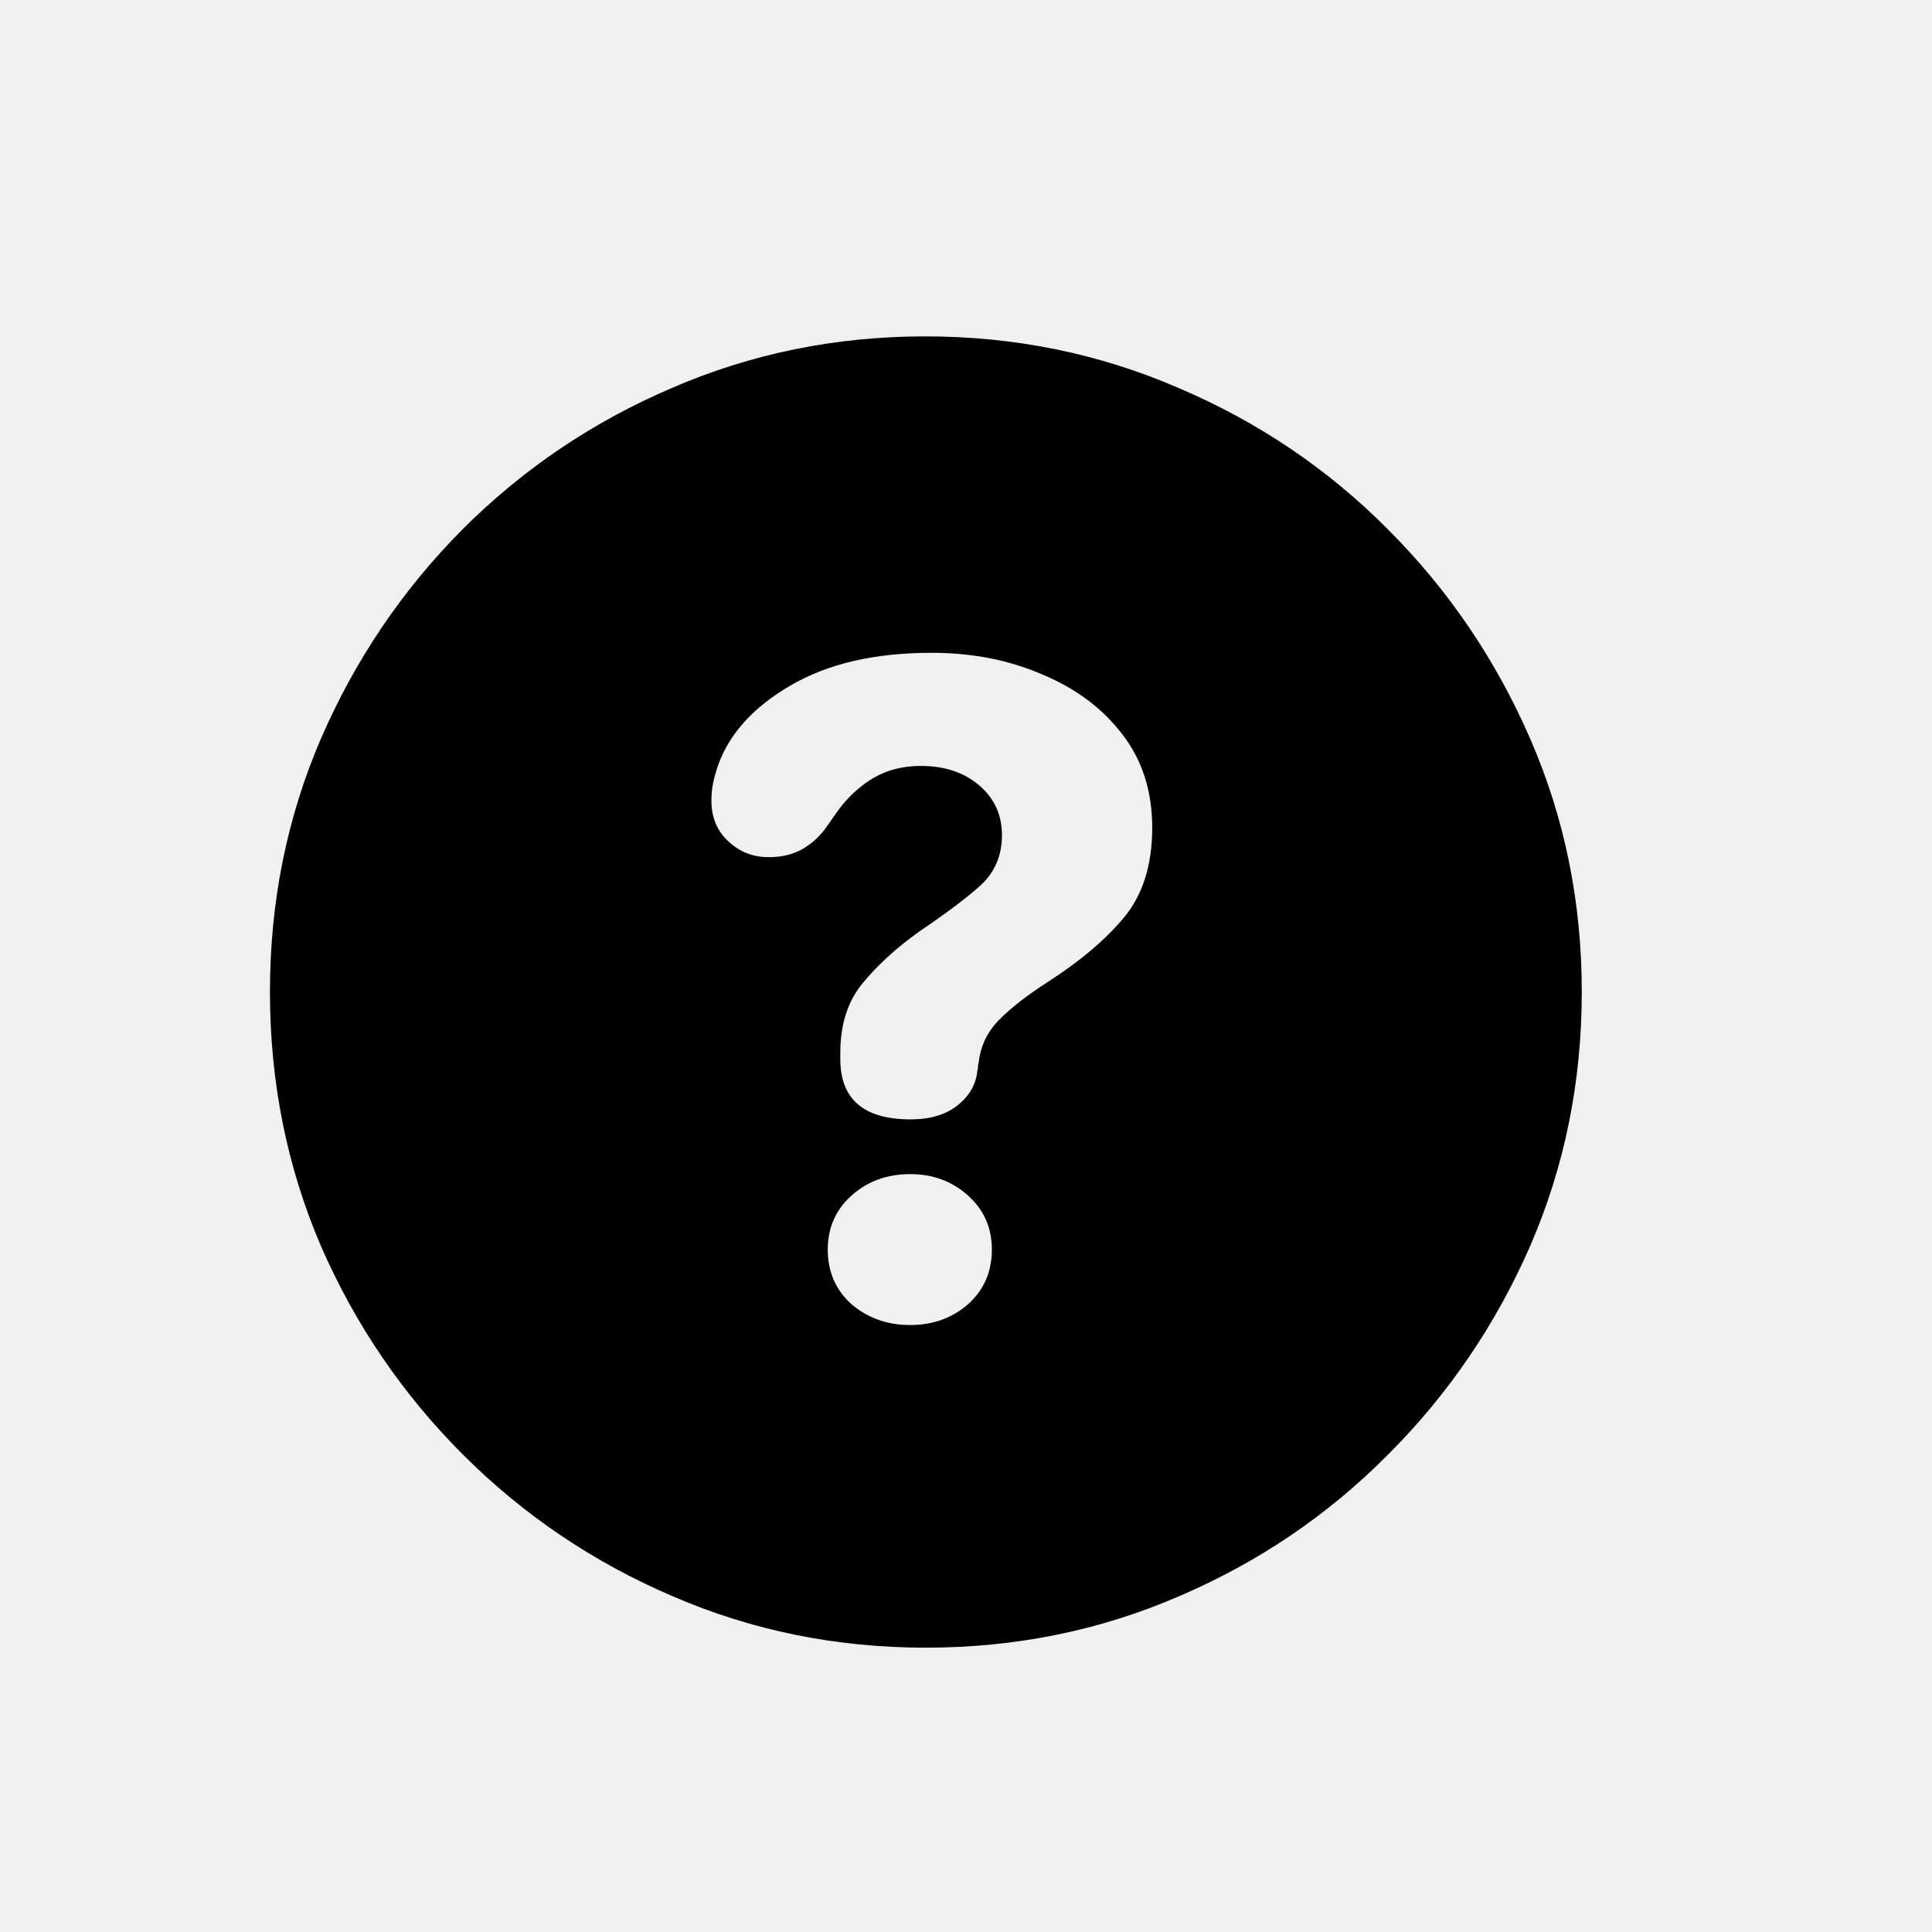
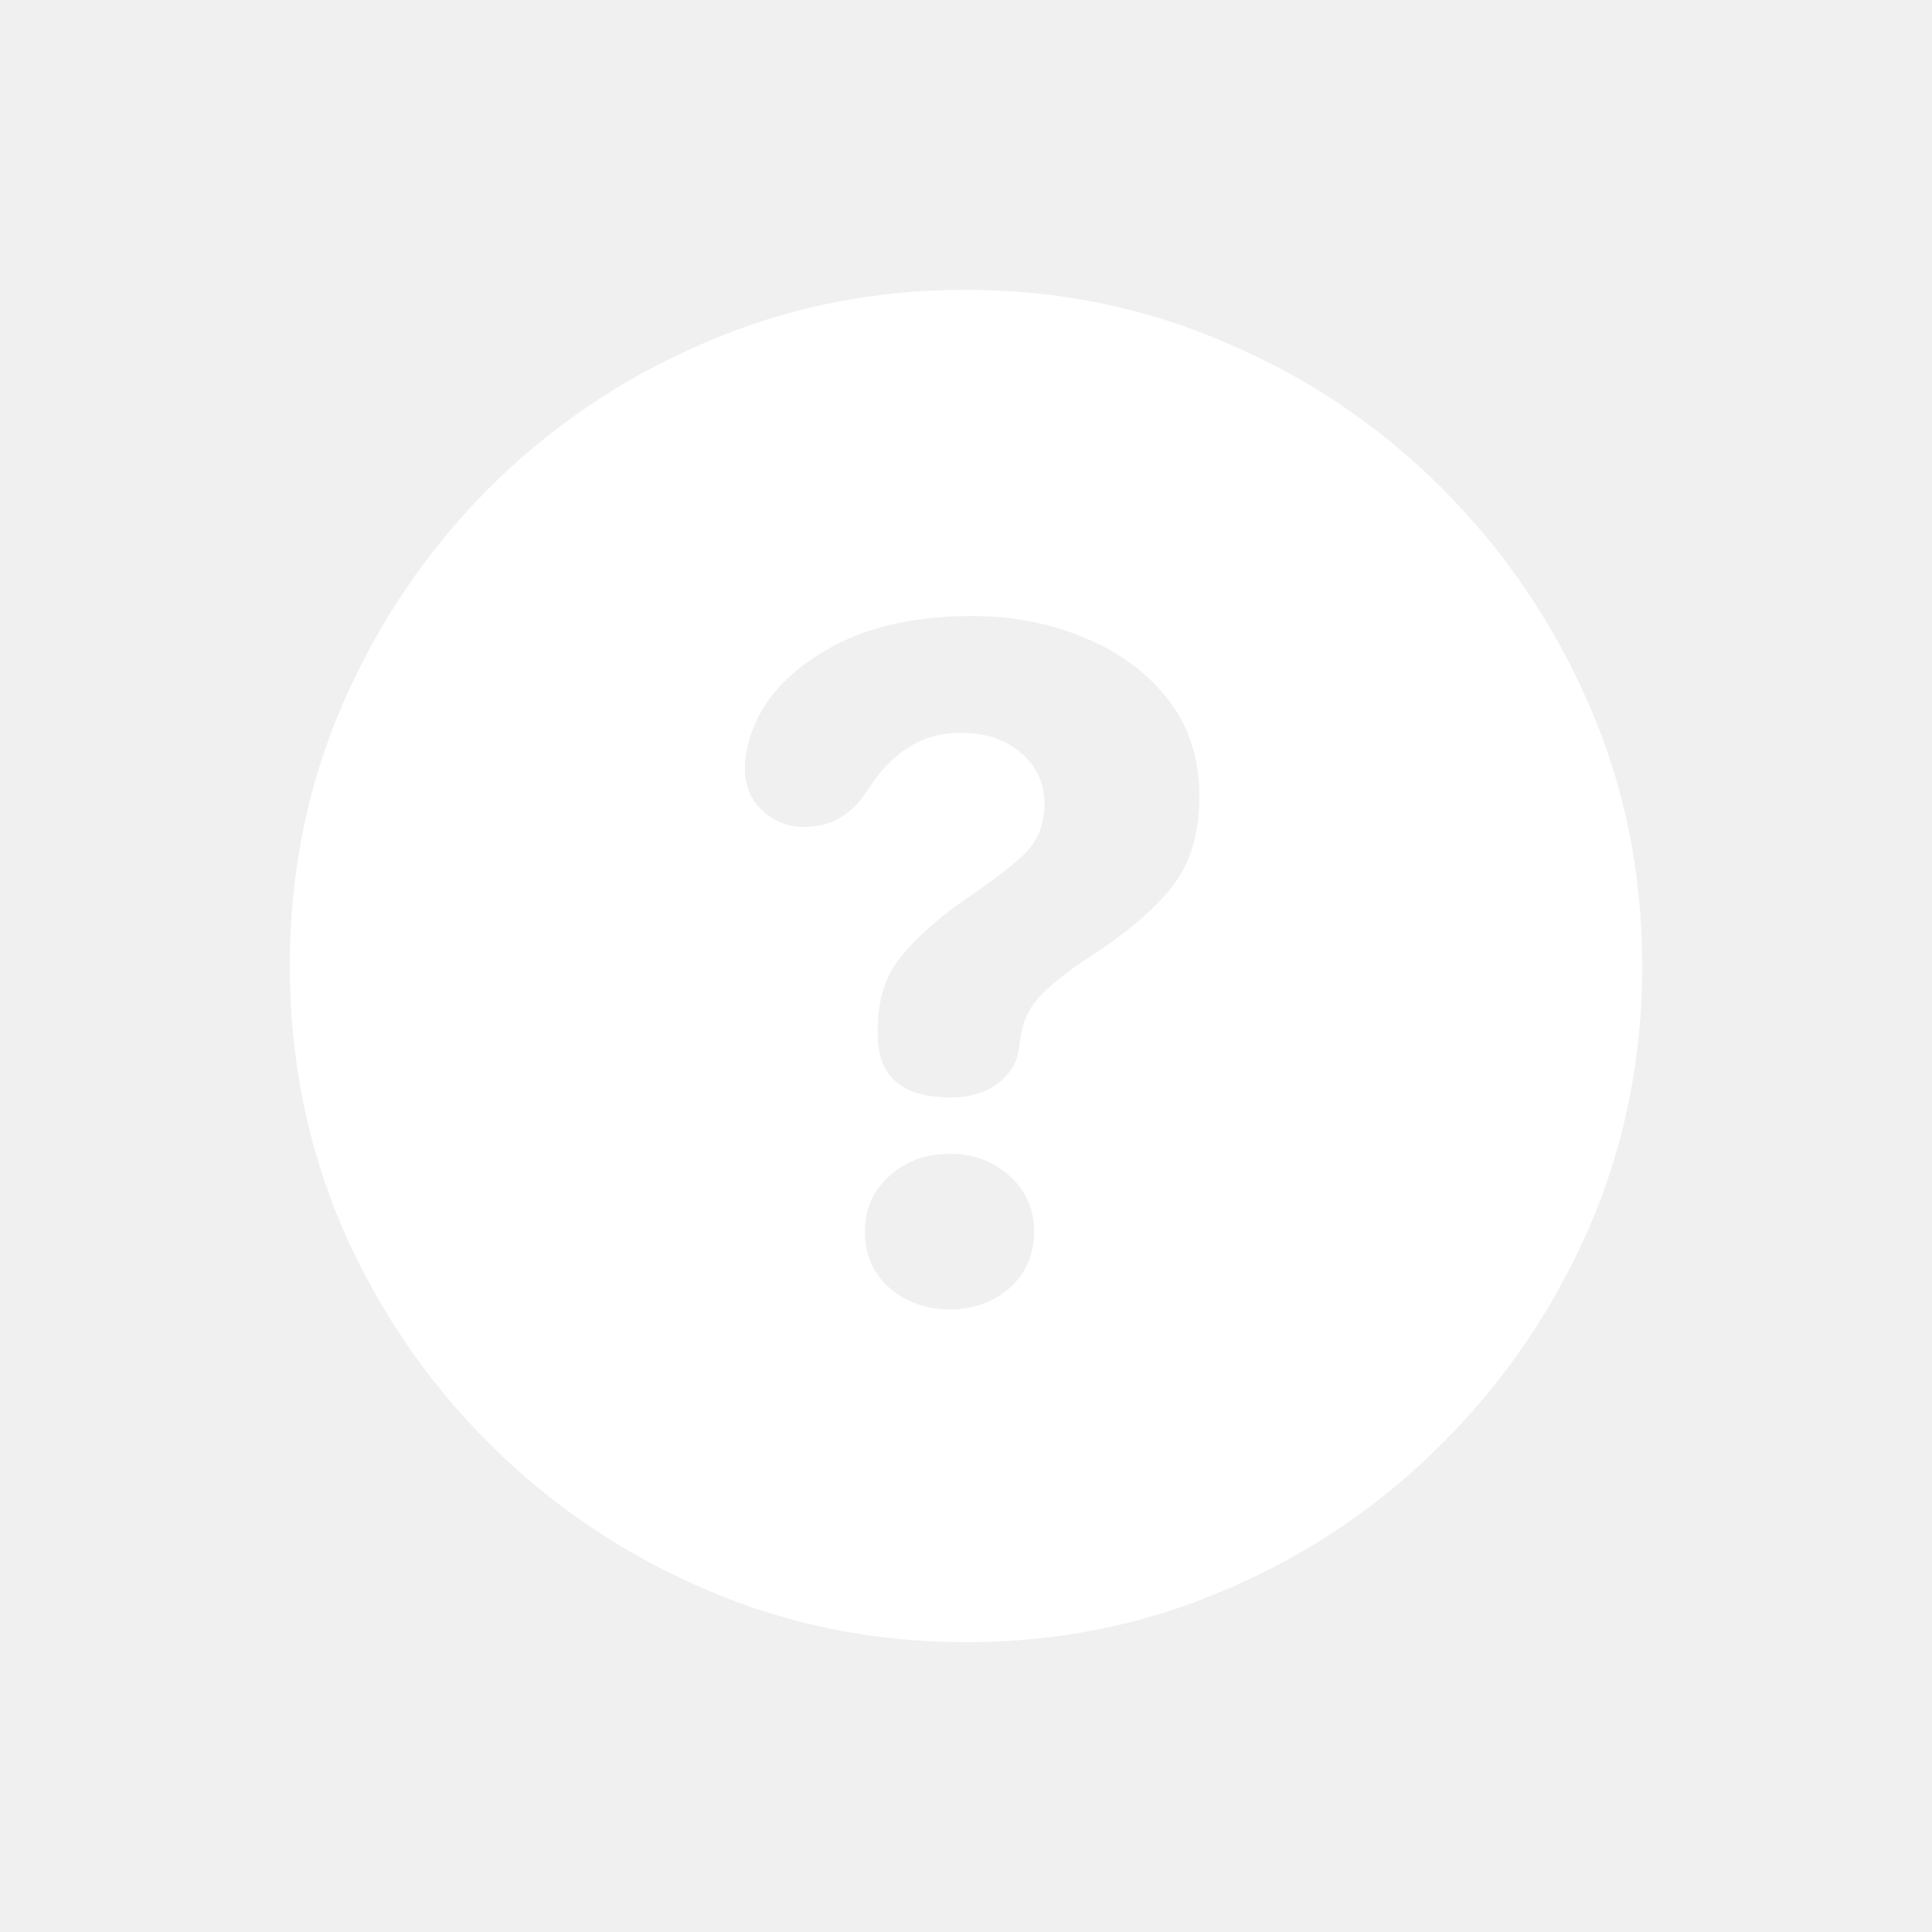
- <svg xmlns="http://www.w3.org/2000/svg" width="18" height="18" viewBox="0 0 18 18" fill="none">
-   <path d="M8.626 15.351C9.462 15.351 10.249 15.191 10.987 14.871C11.726 14.554 12.374 14.115 12.932 13.552C13.495 12.99 13.936 12.341 14.257 11.607C14.577 10.869 14.737 10.08 14.737 9.24C14.737 8.404 14.577 7.619 14.257 6.884C13.936 6.146 13.495 5.496 12.932 4.933C12.374 4.371 11.723 3.931 10.981 3.615C10.243 3.295 9.456 3.134 8.62 3.134C7.784 3.134 6.997 3.295 6.259 3.615C5.52 3.931 4.87 4.371 4.308 4.933C3.749 5.496 3.309 6.146 2.989 6.884C2.673 7.619 2.515 8.404 2.515 9.24C2.515 10.08 2.673 10.869 2.989 11.607C3.309 12.341 3.751 12.99 4.313 13.552C4.876 14.115 5.526 14.554 6.265 14.871C7.003 15.191 7.79 15.351 8.626 15.351ZM8.485 10.429C8.048 10.429 7.829 10.242 7.829 9.867C7.829 9.859 7.829 9.851 7.829 9.843C7.829 9.832 7.829 9.82 7.829 9.808C7.829 9.547 7.897 9.332 8.034 9.164C8.175 8.992 8.352 8.83 8.567 8.677C8.821 8.505 9.013 8.361 9.141 8.244C9.27 8.123 9.335 7.968 9.335 7.781C9.335 7.593 9.265 7.439 9.124 7.318C8.983 7.197 8.802 7.136 8.579 7.136C8.466 7.136 8.36 7.154 8.263 7.189C8.169 7.224 8.081 7.277 7.999 7.347C7.917 7.414 7.841 7.5 7.77 7.605L7.688 7.722C7.626 7.804 7.552 7.869 7.466 7.916C7.38 7.963 7.278 7.986 7.161 7.986C7.016 7.986 6.891 7.937 6.786 7.839C6.681 7.742 6.628 7.615 6.628 7.459C6.628 7.4 6.634 7.343 6.645 7.289C6.657 7.234 6.673 7.179 6.692 7.125C6.798 6.832 7.022 6.586 7.366 6.386C7.714 6.183 8.151 6.082 8.679 6.082C9.054 6.082 9.395 6.148 9.704 6.281C10.017 6.41 10.267 6.595 10.454 6.838C10.642 7.08 10.735 7.371 10.735 7.711C10.735 8.058 10.647 8.338 10.472 8.548C10.3 8.755 10.061 8.957 9.757 9.152C9.569 9.273 9.419 9.39 9.306 9.504C9.196 9.617 9.134 9.75 9.118 9.902C9.114 9.91 9.112 9.922 9.112 9.937C9.112 9.949 9.11 9.961 9.106 9.972C9.095 10.101 9.032 10.211 8.919 10.3C8.809 10.386 8.665 10.429 8.485 10.429ZM8.479 12.345C8.268 12.345 8.087 12.281 7.934 12.152C7.786 12.019 7.712 11.849 7.712 11.642C7.712 11.439 7.786 11.271 7.934 11.138C8.083 11.005 8.265 10.939 8.479 10.939C8.69 10.939 8.87 11.005 9.018 11.138C9.167 11.271 9.241 11.439 9.241 11.642C9.241 11.849 9.167 12.019 9.018 12.152C8.87 12.281 8.69 12.345 8.479 12.345Z" fill="currentcolor" />
+ <svg xmlns="http://www.w3.org/2000/svg" width="20" height="20" viewBox="0 0 20 20" fill="none">
+   <path d="M10 17C10.957 17 11.859 16.817 12.705 16.449C13.55 16.087 14.293 15.583 14.933 14.939C15.577 14.294 16.083 13.551 16.45 12.709C16.817 11.863 17 10.959 17 9.997C17 9.039 16.817 8.139 16.45 7.297C16.083 6.451 15.577 5.706 14.933 5.061C14.293 4.417 13.548 3.913 12.698 3.551C11.852 3.184 10.951 3 9.993 3C9.036 3 8.134 3.184 7.289 3.551C6.443 3.913 5.698 4.417 5.054 5.061C4.414 5.706 3.911 6.451 3.544 7.297C3.181 8.139 3 9.039 3 9.997C3 10.959 3.181 11.863 3.544 12.709C3.911 13.551 4.416 14.294 5.06 14.939C5.705 15.583 6.45 16.087 7.295 16.449C8.141 16.817 9.043 17 10 17ZM9.839 11.36C9.338 11.36 9.087 11.145 9.087 10.715C9.087 10.706 9.087 10.697 9.087 10.688C9.087 10.675 9.087 10.661 9.087 10.648C9.087 10.348 9.166 10.102 9.322 9.909C9.483 9.712 9.687 9.527 9.933 9.352C10.224 9.155 10.443 8.989 10.591 8.855C10.738 8.716 10.812 8.54 10.812 8.325C10.812 8.11 10.732 7.933 10.57 7.794C10.409 7.655 10.201 7.586 9.946 7.586C9.817 7.586 9.696 7.606 9.584 7.647C9.477 7.687 9.376 7.747 9.282 7.828C9.188 7.904 9.101 8.002 9.02 8.123L8.926 8.258C8.855 8.352 8.77 8.425 8.671 8.479C8.573 8.533 8.456 8.56 8.322 8.56C8.157 8.56 8.013 8.504 7.893 8.392C7.772 8.28 7.711 8.134 7.711 7.955C7.711 7.888 7.718 7.823 7.732 7.761C7.745 7.698 7.763 7.635 7.785 7.573C7.906 7.237 8.163 6.955 8.557 6.727C8.955 6.494 9.456 6.377 10.06 6.377C10.49 6.377 10.881 6.454 11.235 6.606C11.593 6.753 11.879 6.966 12.094 7.244C12.309 7.521 12.416 7.855 12.416 8.244C12.416 8.643 12.315 8.963 12.114 9.204C11.917 9.442 11.644 9.672 11.295 9.896C11.081 10.035 10.908 10.169 10.778 10.299C10.653 10.429 10.582 10.581 10.564 10.755C10.559 10.764 10.557 10.778 10.557 10.796C10.557 10.809 10.555 10.822 10.55 10.836C10.537 10.984 10.465 11.109 10.336 11.212C10.21 11.31 10.045 11.36 9.839 11.36ZM9.832 13.555C9.591 13.555 9.383 13.482 9.208 13.334C9.038 13.182 8.953 12.987 8.953 12.75C8.953 12.517 9.038 12.324 9.208 12.172C9.378 12.02 9.586 11.944 9.832 11.944C10.074 11.944 10.28 12.02 10.45 12.172C10.62 12.324 10.705 12.517 10.705 12.75C10.705 12.987 10.62 13.182 10.45 13.334C10.28 13.482 10.074 13.555 9.832 13.555Z" fill="white" />
</svg>
